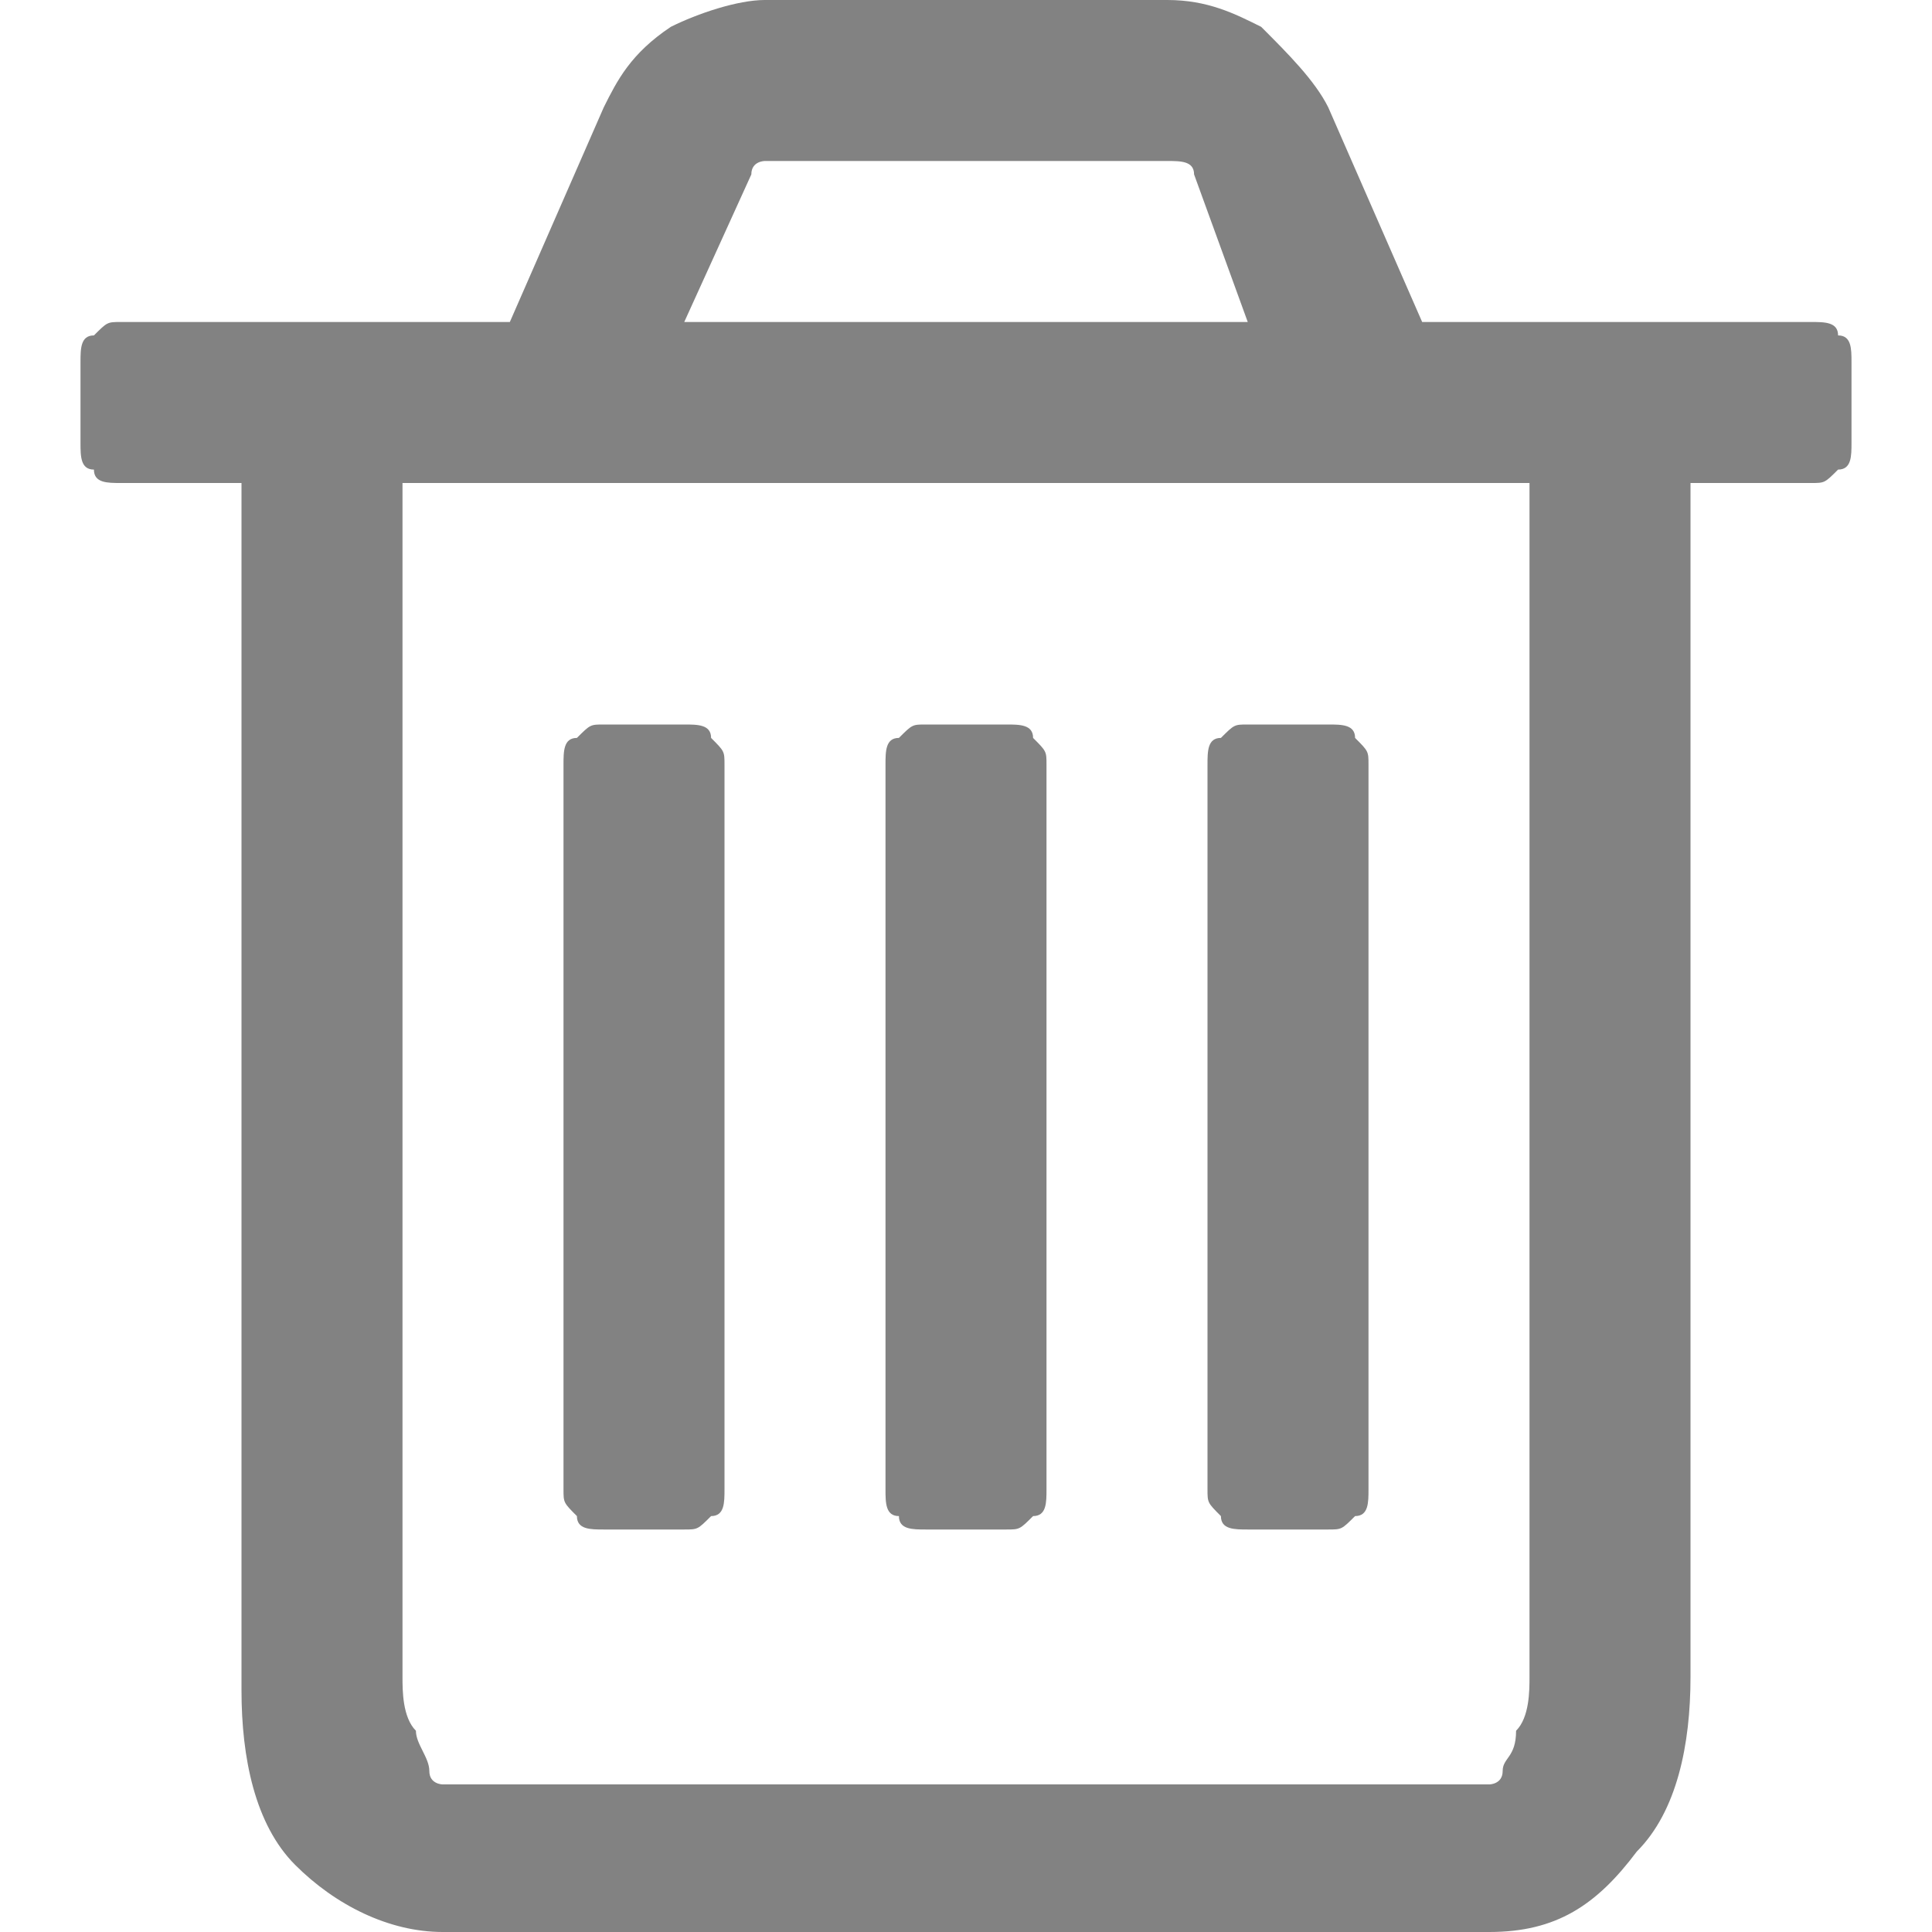
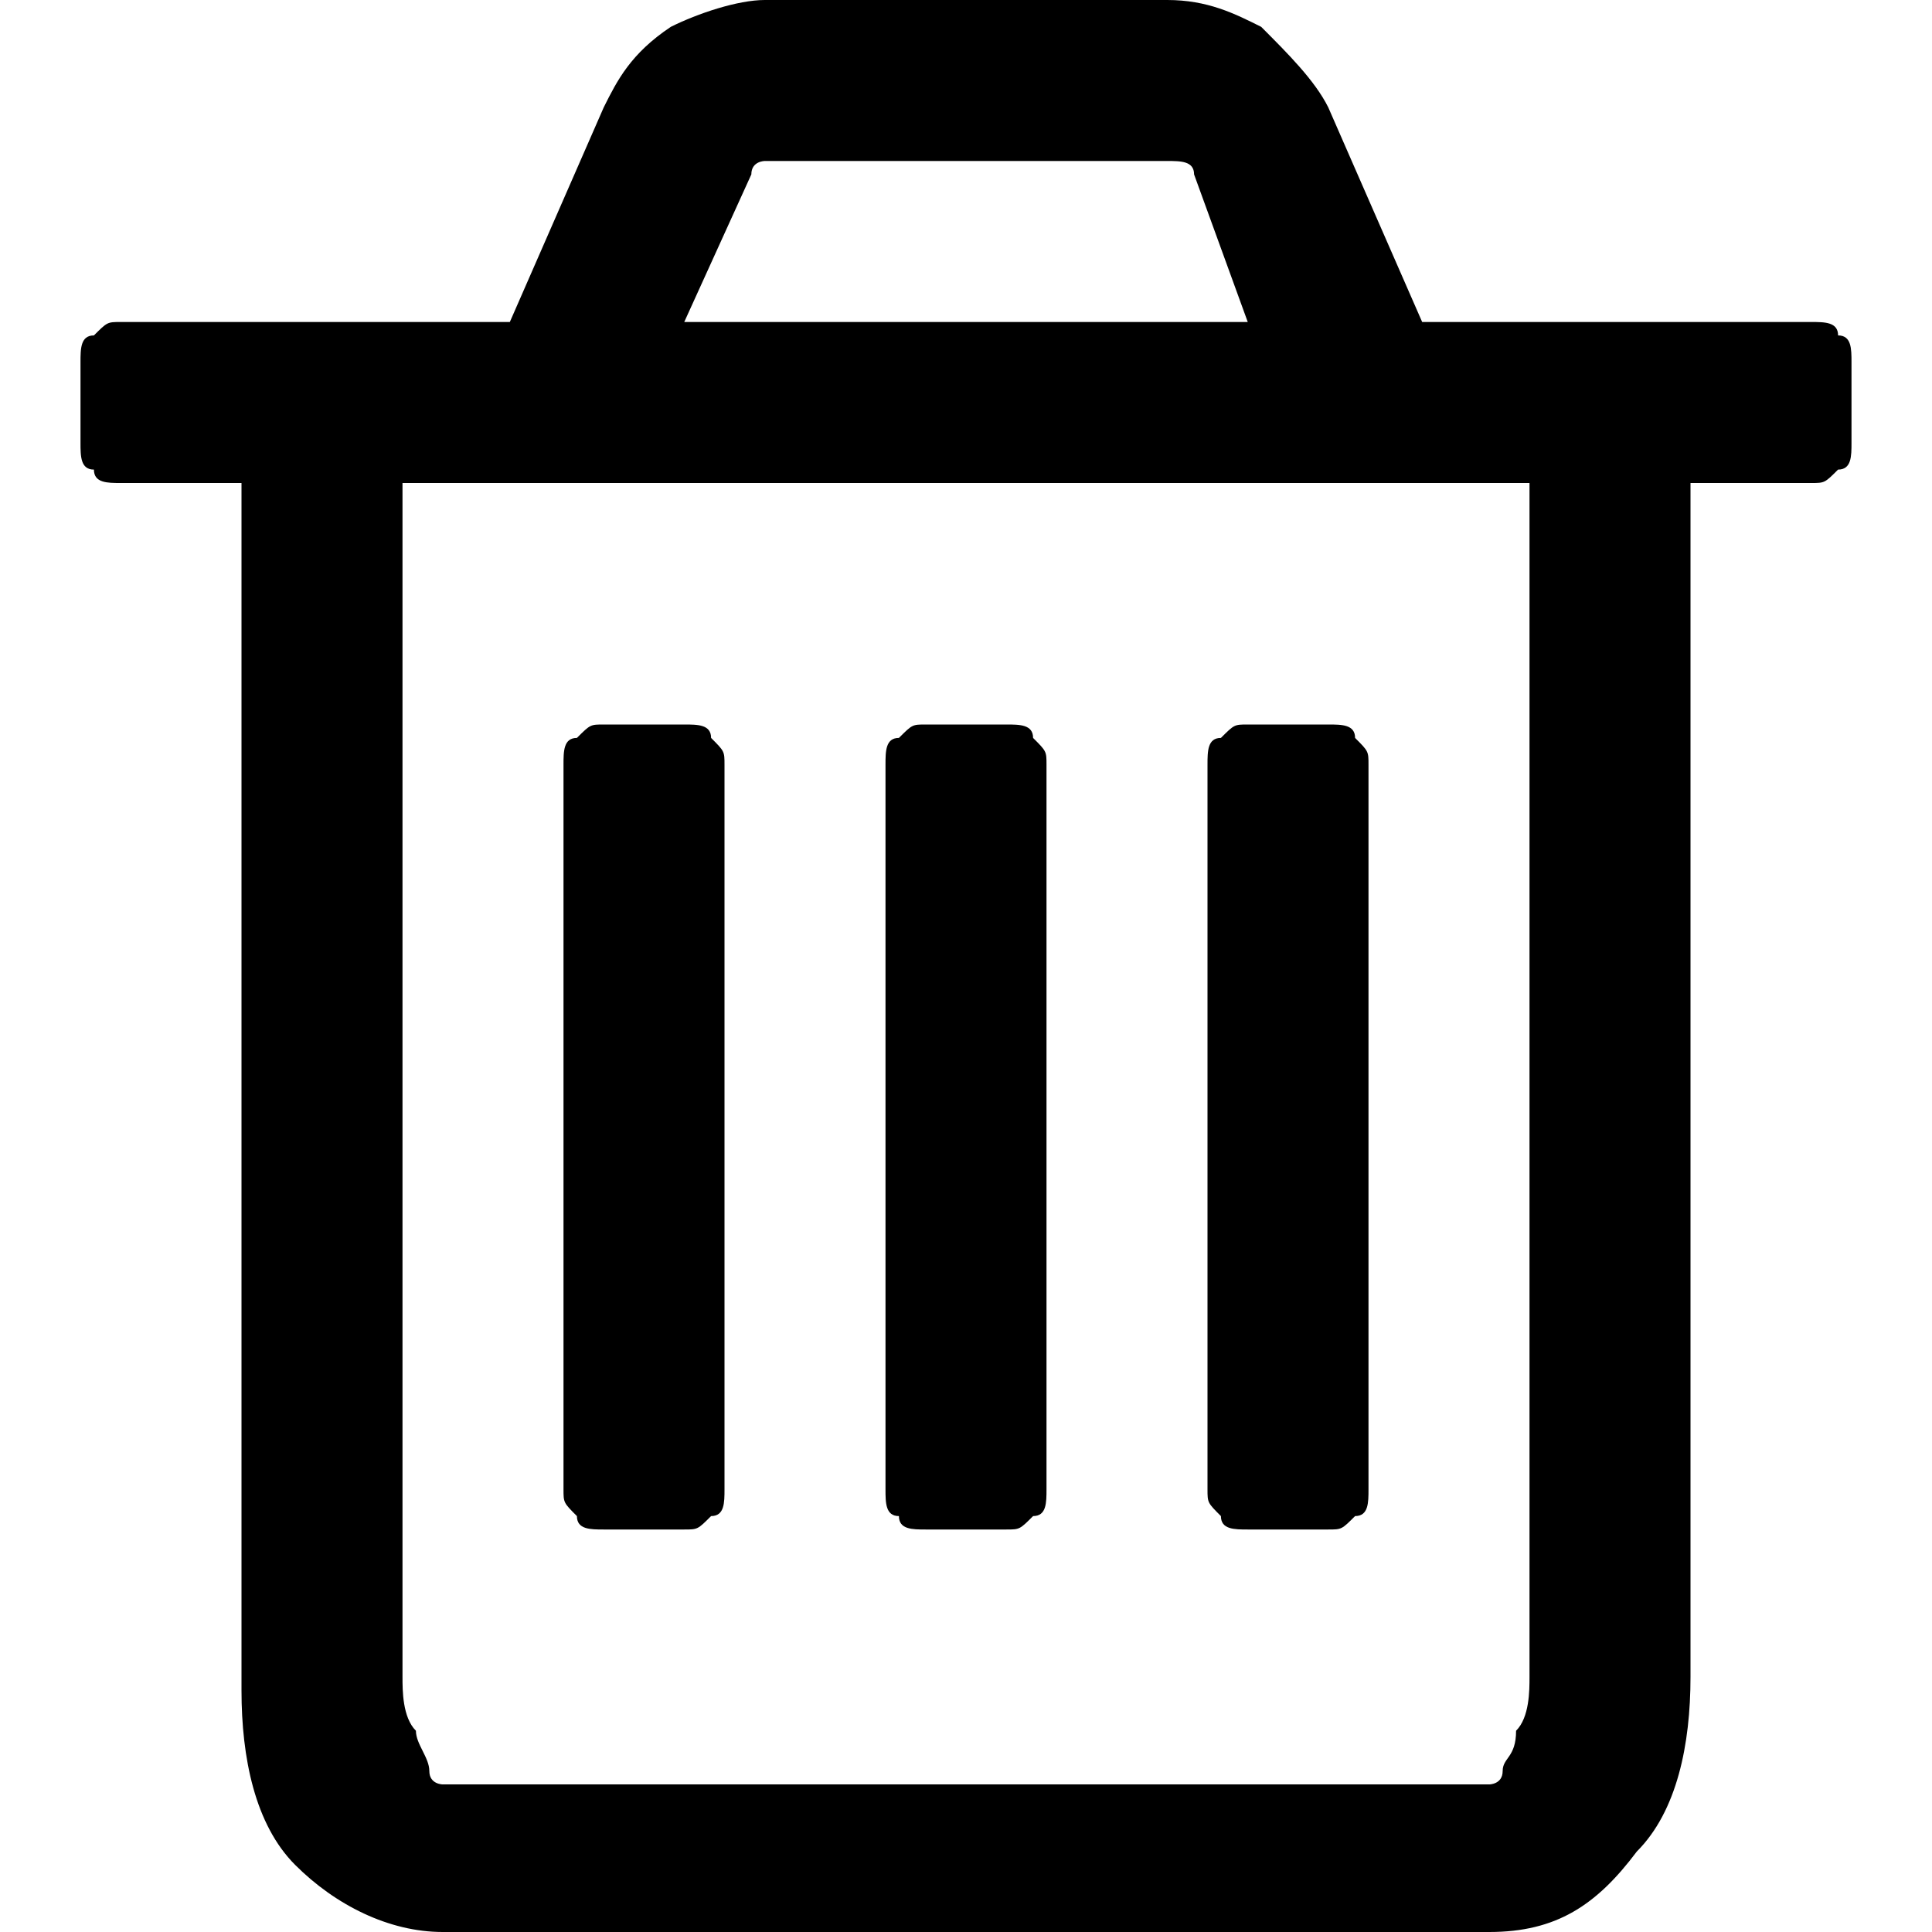
<svg xmlns="http://www.w3.org/2000/svg" x="0px" y="0px" height="20px" width="20px" viewBox="0 0 13.2 14.4">
-   <path fill="#828282" d="M13.2,2.7v0.6c0,0.1,0,0.2-0.1,0.2c-0.1,0.1-0.1,0.1-0.2,0.1H12v8.9c0,0.5-0.1,1-0.4,1.3  c-0.3,0.4-0.6,0.6-1.1,0.6H2.7c-0.4,0-0.8-0.2-1.1-0.5s-0.4-0.8-0.4-1.3V3.6H0.3c-0.1,0-0.2,0-0.2-0.1C0,3.5,0,3.4,0,3.3V2.7  c0-0.1,0-0.2,0.1-0.2c0.1-0.1,0.1-0.1,0.2-0.1h2.9l0.7-1.6C4,0.6,4.1,0.4,4.4,0.2C4.6,0.1,4.9,0,5.1,0h3c0.3,0,0.5,0.1,0.7,0.2  c0.2,0.2,0.4,0.4,0.5,0.6L10,2.4h2.9c0.1,0,0.2,0,0.2,0.1C13.2,2.5,13.2,2.6,13.2,2.7z M10.8,12.5V3.6H2.4v8.9c0,0.1,0,0.3,0.1,0.4  c0,0.1,0.1,0.2,0.1,0.3c0,0.1,0.1,0.1,0.1,0.1h7.8c0,0,0.1,0,0.1-0.1c0-0.1,0.1-0.1,0.1-0.3C10.8,12.8,10.8,12.6,10.8,12.5z   M4.8,5.7v5.4c0,0.1,0,0.2-0.1,0.2c-0.1,0.1-0.1,0.1-0.2,0.1H3.9c-0.1,0-0.2,0-0.2-0.1c-0.1-0.1-0.1-0.1-0.1-0.2V5.7  c0-0.1,0-0.2,0.1-0.2c0.1-0.1,0.1-0.1,0.2-0.1h0.6c0.1,0,0.2,0,0.2,0.1C4.8,5.6,4.8,5.6,4.8,5.7z M4.5,2.4h4.2L8.3,1.3  c0-0.1-0.1-0.1-0.2-0.1h-3C5.1,1.2,5,1.2,5,1.3L4.5,2.4z M7.2,5.7v5.4c0,0.1,0,0.2-0.1,0.2c-0.1,0.1-0.1,0.1-0.2,0.1H6.3  c-0.1,0-0.2,0-0.2-0.1C6,11.3,6,11.2,6,11.1V5.7c0-0.1,0-0.2,0.1-0.2c0.1-0.1,0.1-0.1,0.2-0.1h0.6c0.1,0,0.2,0,0.2,0.1  C7.2,5.6,7.2,5.6,7.2,5.7z M9.6,5.7v5.4c0,0.1,0,0.2-0.1,0.2c-0.1,0.1-0.1,0.1-0.2,0.1H8.7c-0.1,0-0.2,0-0.2-0.1  c-0.1-0.1-0.1-0.1-0.1-0.2V5.7c0-0.1,0-0.2,0.1-0.2c0.1-0.1,0.1-0.1,0.2-0.1h0.6c0.1,0,0.2,0,0.2,0.1C9.6,5.6,9.6,5.6,9.6,5.7z" />
+   <path fill="currentColor" d="M13.2,2.7v0.6c0,0.1,0,0.2-0.1,0.2c-0.1,0.1-0.1,0.1-0.2,0.1H12v8.9c0,0.5-0.1,1-0.4,1.3  c-0.3,0.4-0.6,0.6-1.1,0.6H2.7c-0.4,0-0.8-0.2-1.1-0.5s-0.4-0.8-0.4-1.3V3.6H0.3c-0.1,0-0.2,0-0.2-0.1C0,3.5,0,3.4,0,3.3V2.7  c0-0.1,0-0.2,0.1-0.2c0.1-0.1,0.1-0.1,0.2-0.1h2.9l0.7-1.6C4,0.6,4.1,0.4,4.4,0.2C4.6,0.1,4.9,0,5.1,0h3c0.3,0,0.5,0.1,0.7,0.2  c0.2,0.2,0.4,0.4,0.5,0.6L10,2.4h2.9c0.1,0,0.2,0,0.2,0.1C13.2,2.5,13.2,2.6,13.2,2.7z M10.8,12.5V3.6H2.4v8.9c0,0.1,0,0.3,0.1,0.4  c0,0.1,0.1,0.2,0.1,0.3c0,0.1,0.1,0.1,0.1,0.1h7.8c0,0,0.1,0,0.1-0.1c0-0.1,0.1-0.1,0.1-0.3C10.8,12.8,10.8,12.6,10.8,12.5z   M4.8,5.7v5.4c0,0.1,0,0.2-0.1,0.2c-0.1,0.1-0.1,0.1-0.2,0.1H3.9c-0.1,0-0.2,0-0.2-0.1c-0.1-0.1-0.1-0.1-0.1-0.2V5.7  c0-0.1,0-0.2,0.1-0.2c0.1-0.1,0.1-0.1,0.2-0.1h0.6c0.1,0,0.2,0,0.2,0.1C4.8,5.6,4.8,5.6,4.8,5.7z M4.5,2.4h4.2L8.3,1.3  c0-0.1-0.1-0.1-0.2-0.1h-3C5.1,1.2,5,1.2,5,1.3L4.5,2.4z M7.2,5.7v5.4c0,0.1,0,0.2-0.1,0.2c-0.1,0.1-0.1,0.1-0.2,0.1H6.3  c-0.1,0-0.2,0-0.2-0.1C6,11.3,6,11.2,6,11.1V5.7c0-0.1,0-0.2,0.1-0.2c0.1-0.1,0.1-0.1,0.2-0.1h0.6c0.1,0,0.2,0,0.2,0.1  C7.2,5.6,7.2,5.6,7.2,5.7z M9.6,5.7v5.4c0,0.1,0,0.2-0.1,0.2c-0.1,0.1-0.1,0.1-0.2,0.1H8.7c-0.1,0-0.2,0-0.2-0.1  c-0.1-0.1-0.1-0.1-0.1-0.2V5.7c0-0.1,0-0.2,0.1-0.2c0.1-0.1,0.1-0.1,0.2-0.1h0.6c0.1,0,0.2,0,0.2,0.1C9.6,5.6,9.6,5.6,9.6,5.7z" />
</svg>
